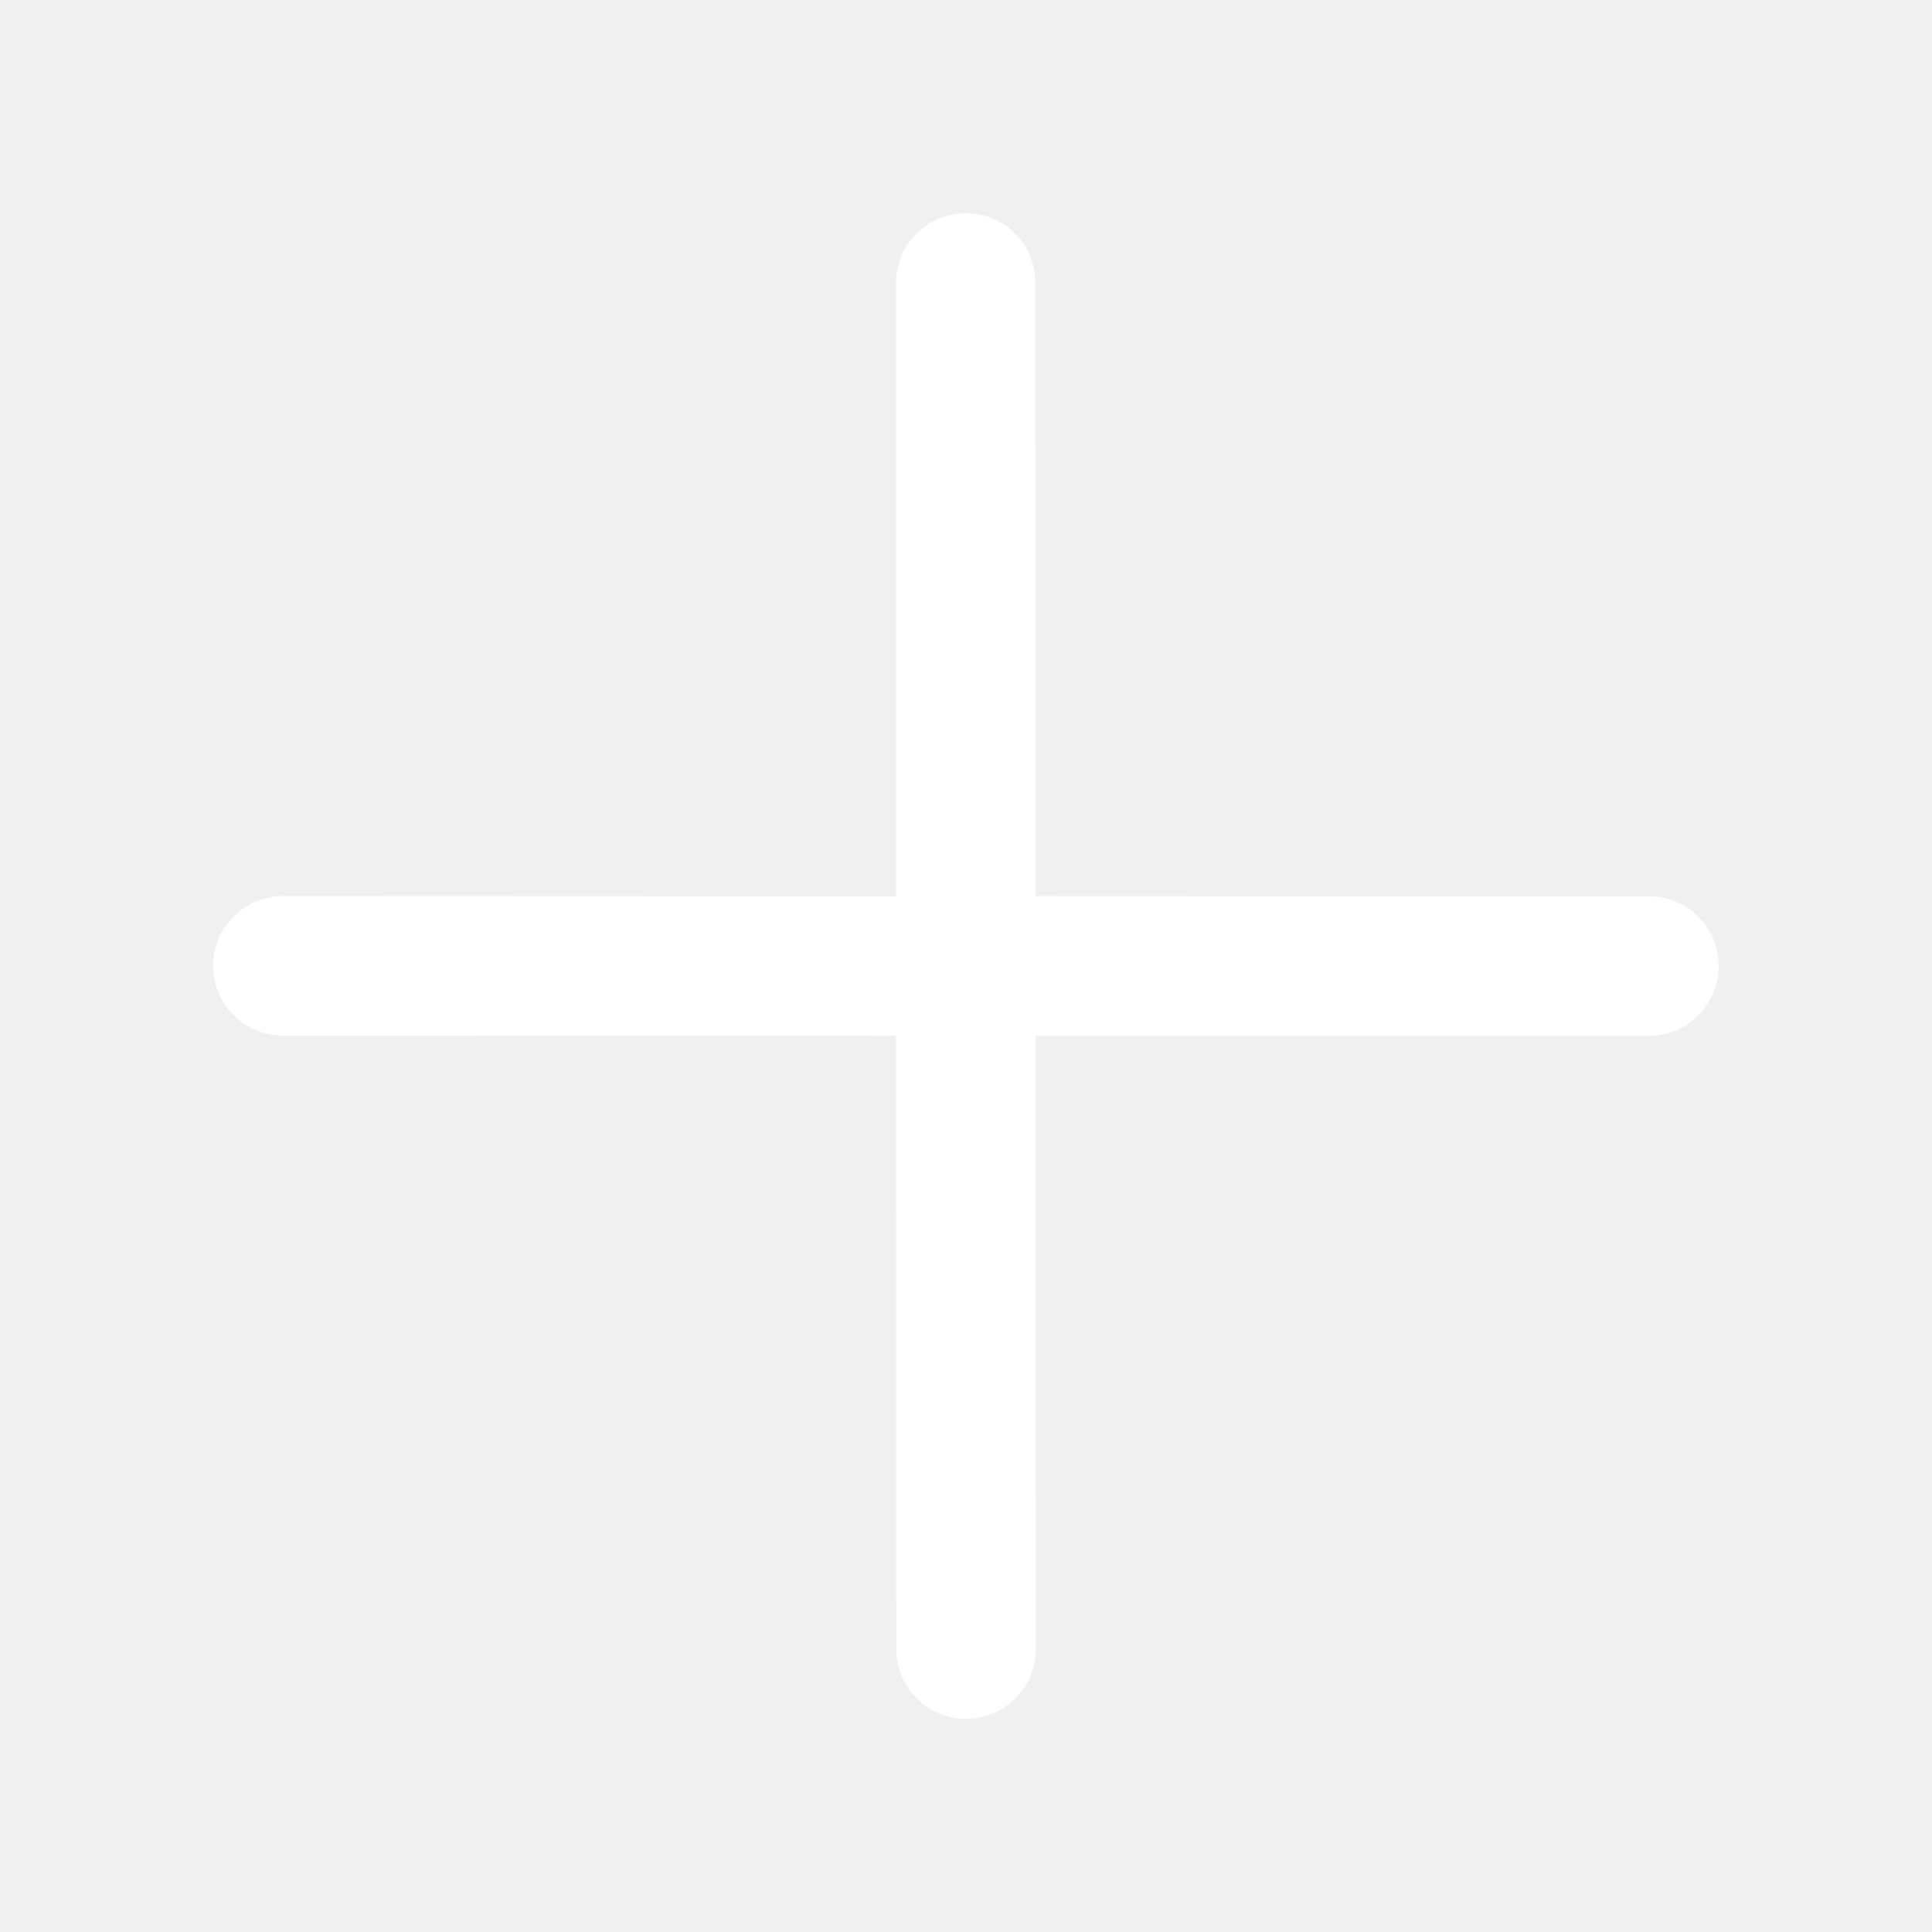
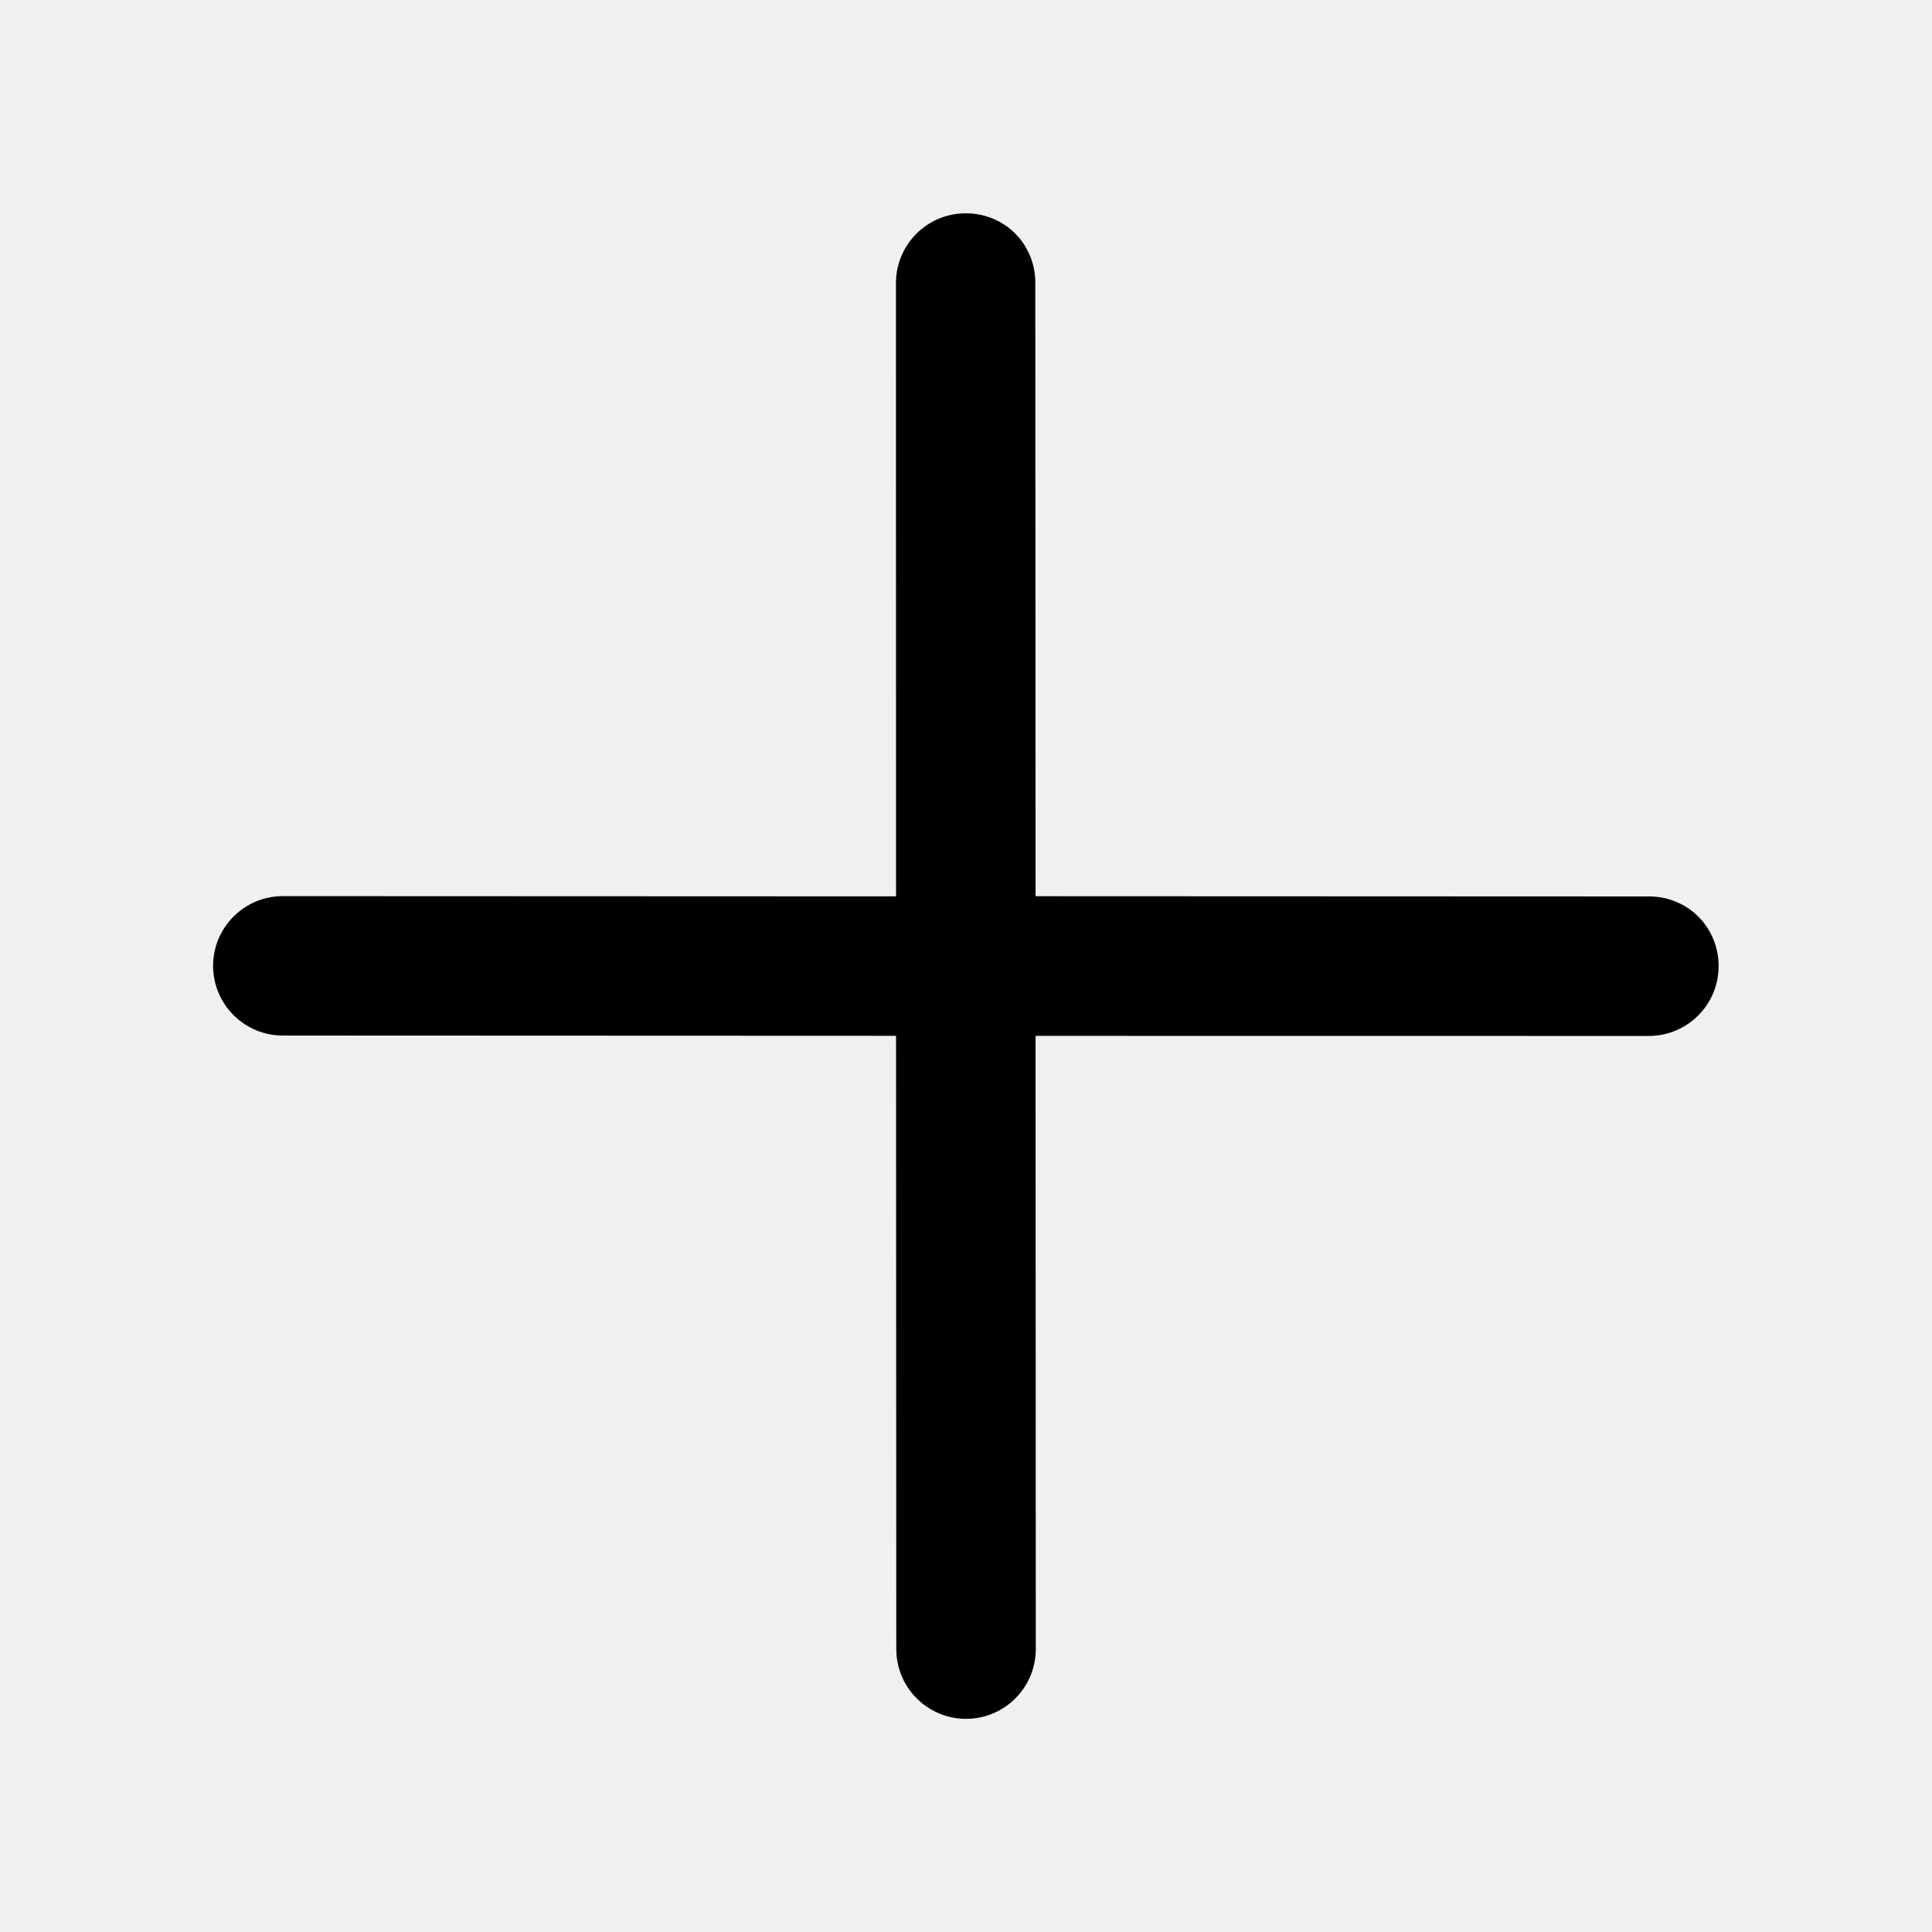
<svg xmlns="http://www.w3.org/2000/svg" width="24" height="24" viewBox="0 0 24 24" fill="none">
-   <g fill="#fff">
+   <g fill="#000">
    <path d="M12.611 2.9a.866.866 0 0 0-.615-.25.866.866 0 0 0-.866.866l.001 7.619-7.618-.003a.867.867 0 0 0-.866.866.867.867 0 0 0 .866.866l7.618.003.003 7.618a.867.867 0 0 0 .867.867.867.867 0 0 0 .866-.866l-.003-7.618 7.619.001c.478-.001.866-.388.866-.866a.866.866 0 0 0-.251-.616.865.865 0 0 0-.616-.251l-7.618-.003-.003-7.618a.866.866 0 0 0-.251-.616Z" />
  </g>
</svg>
